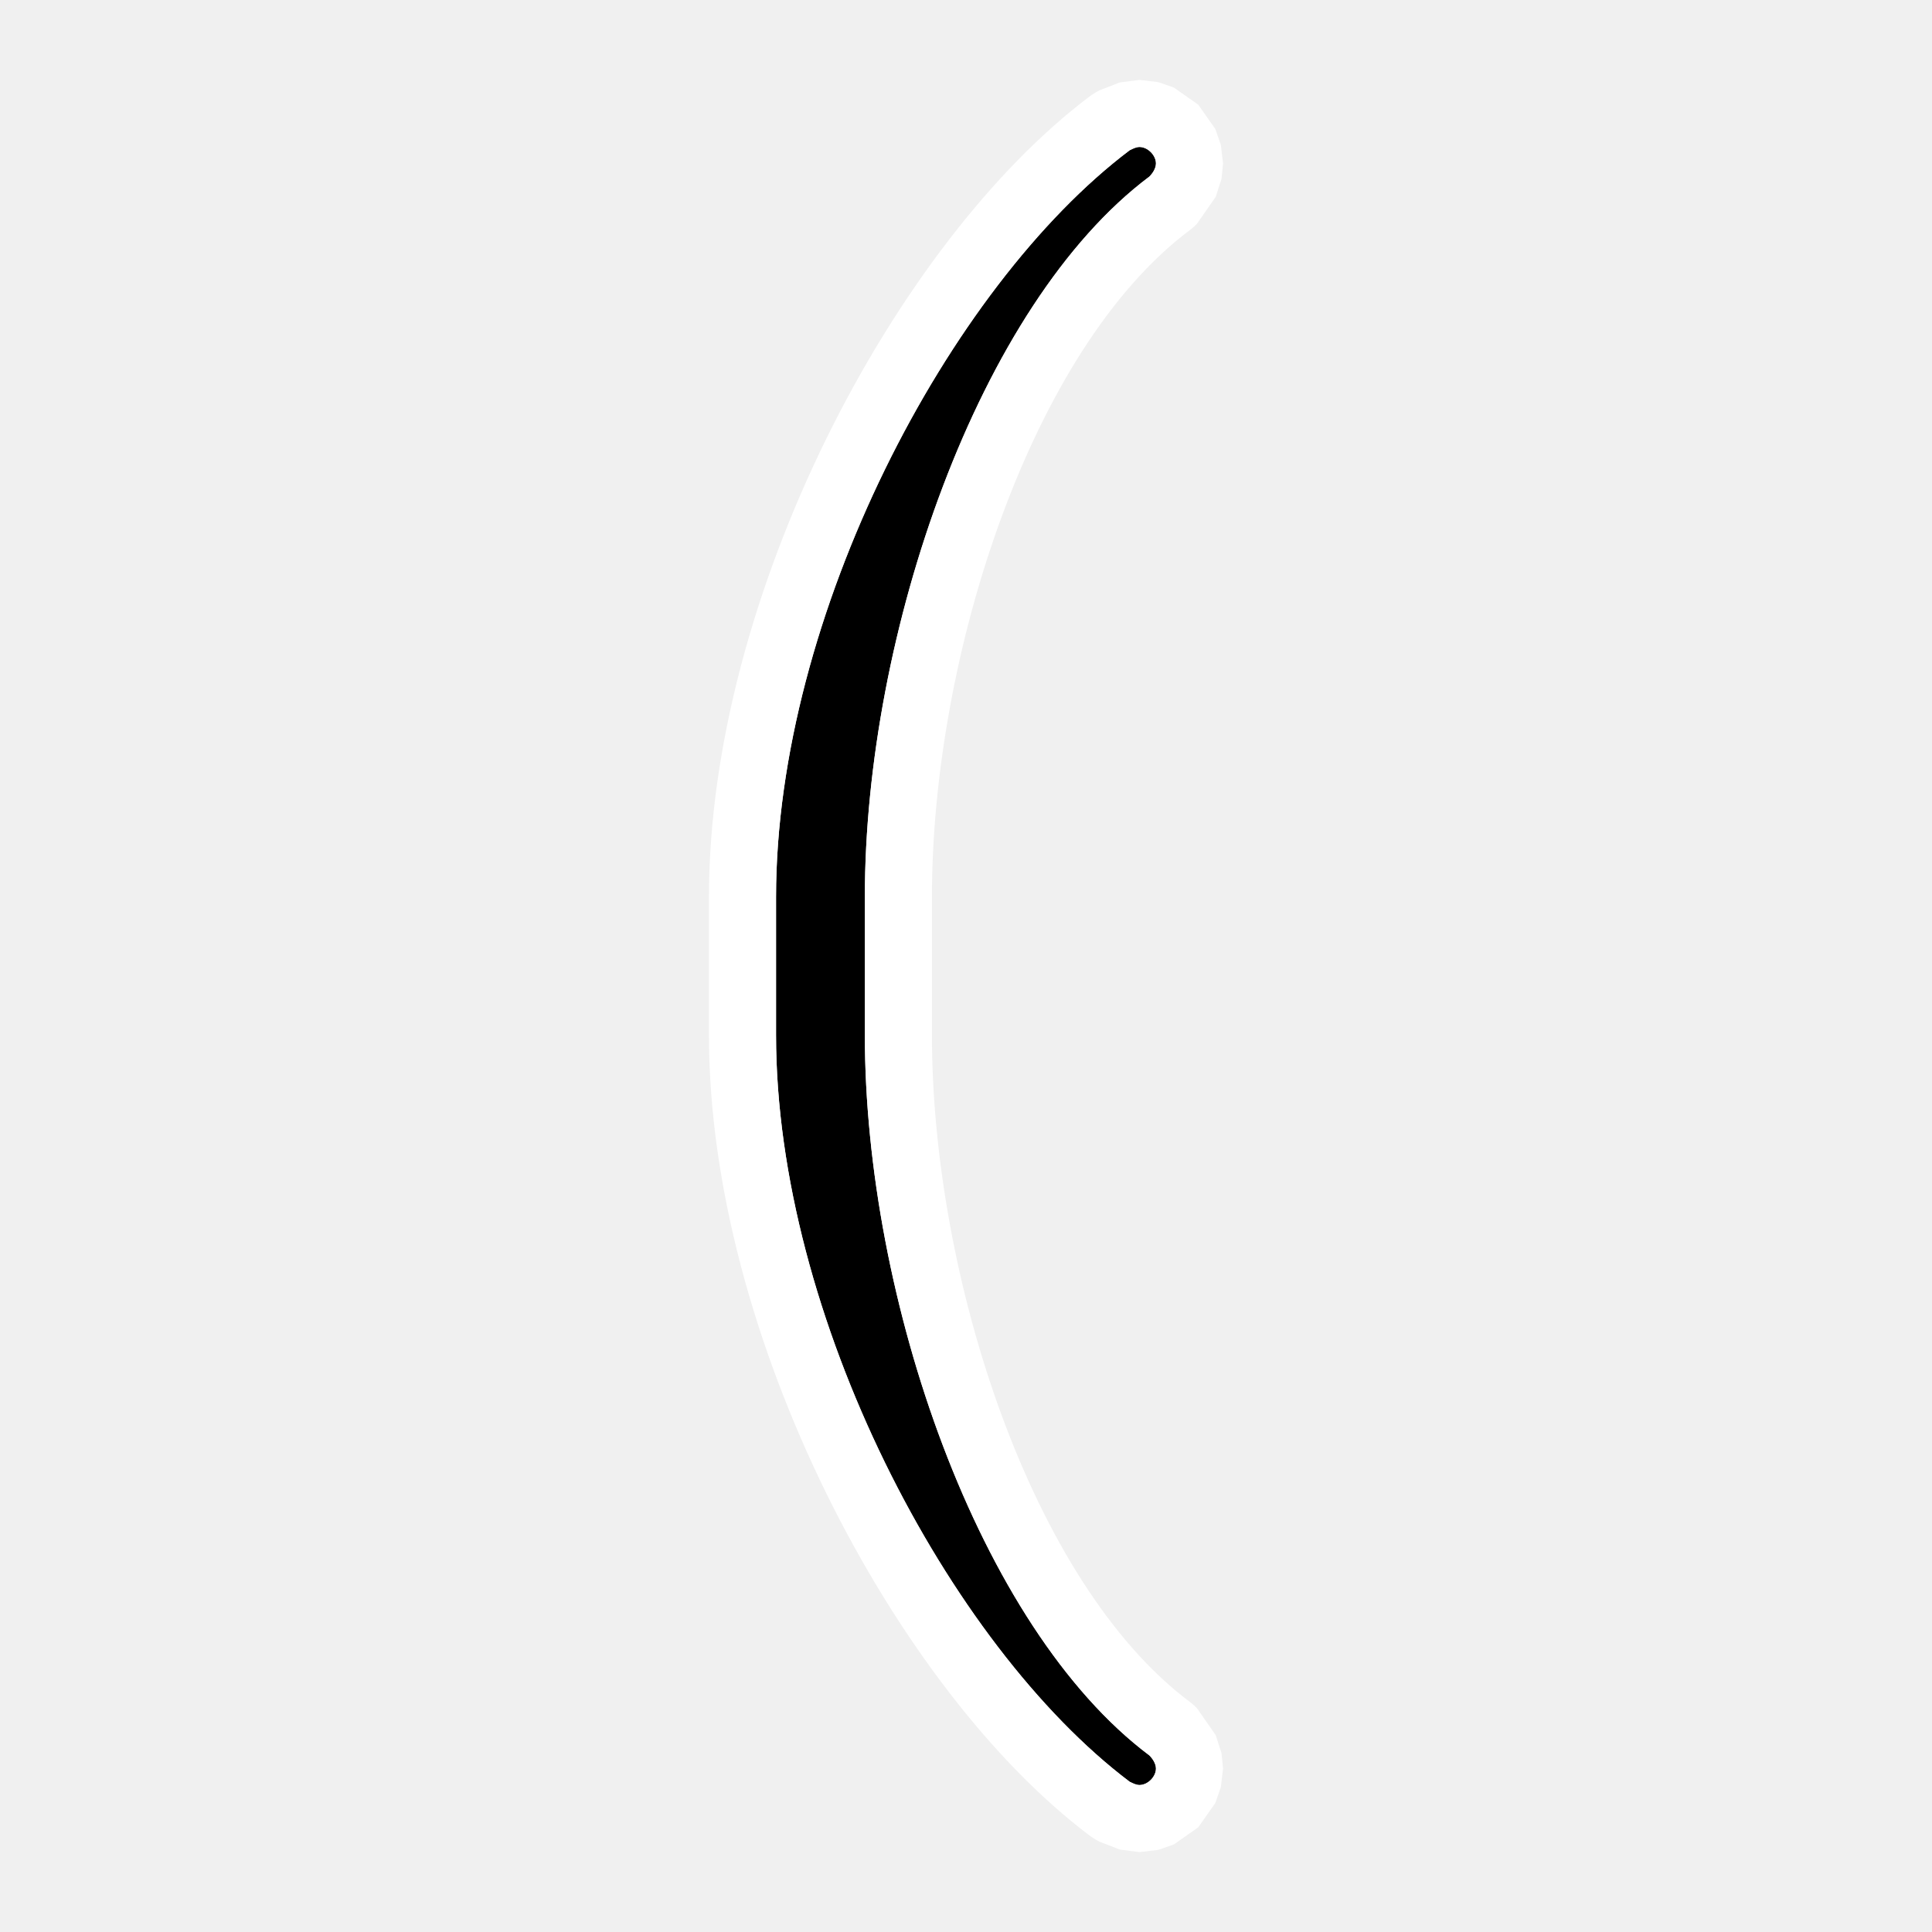
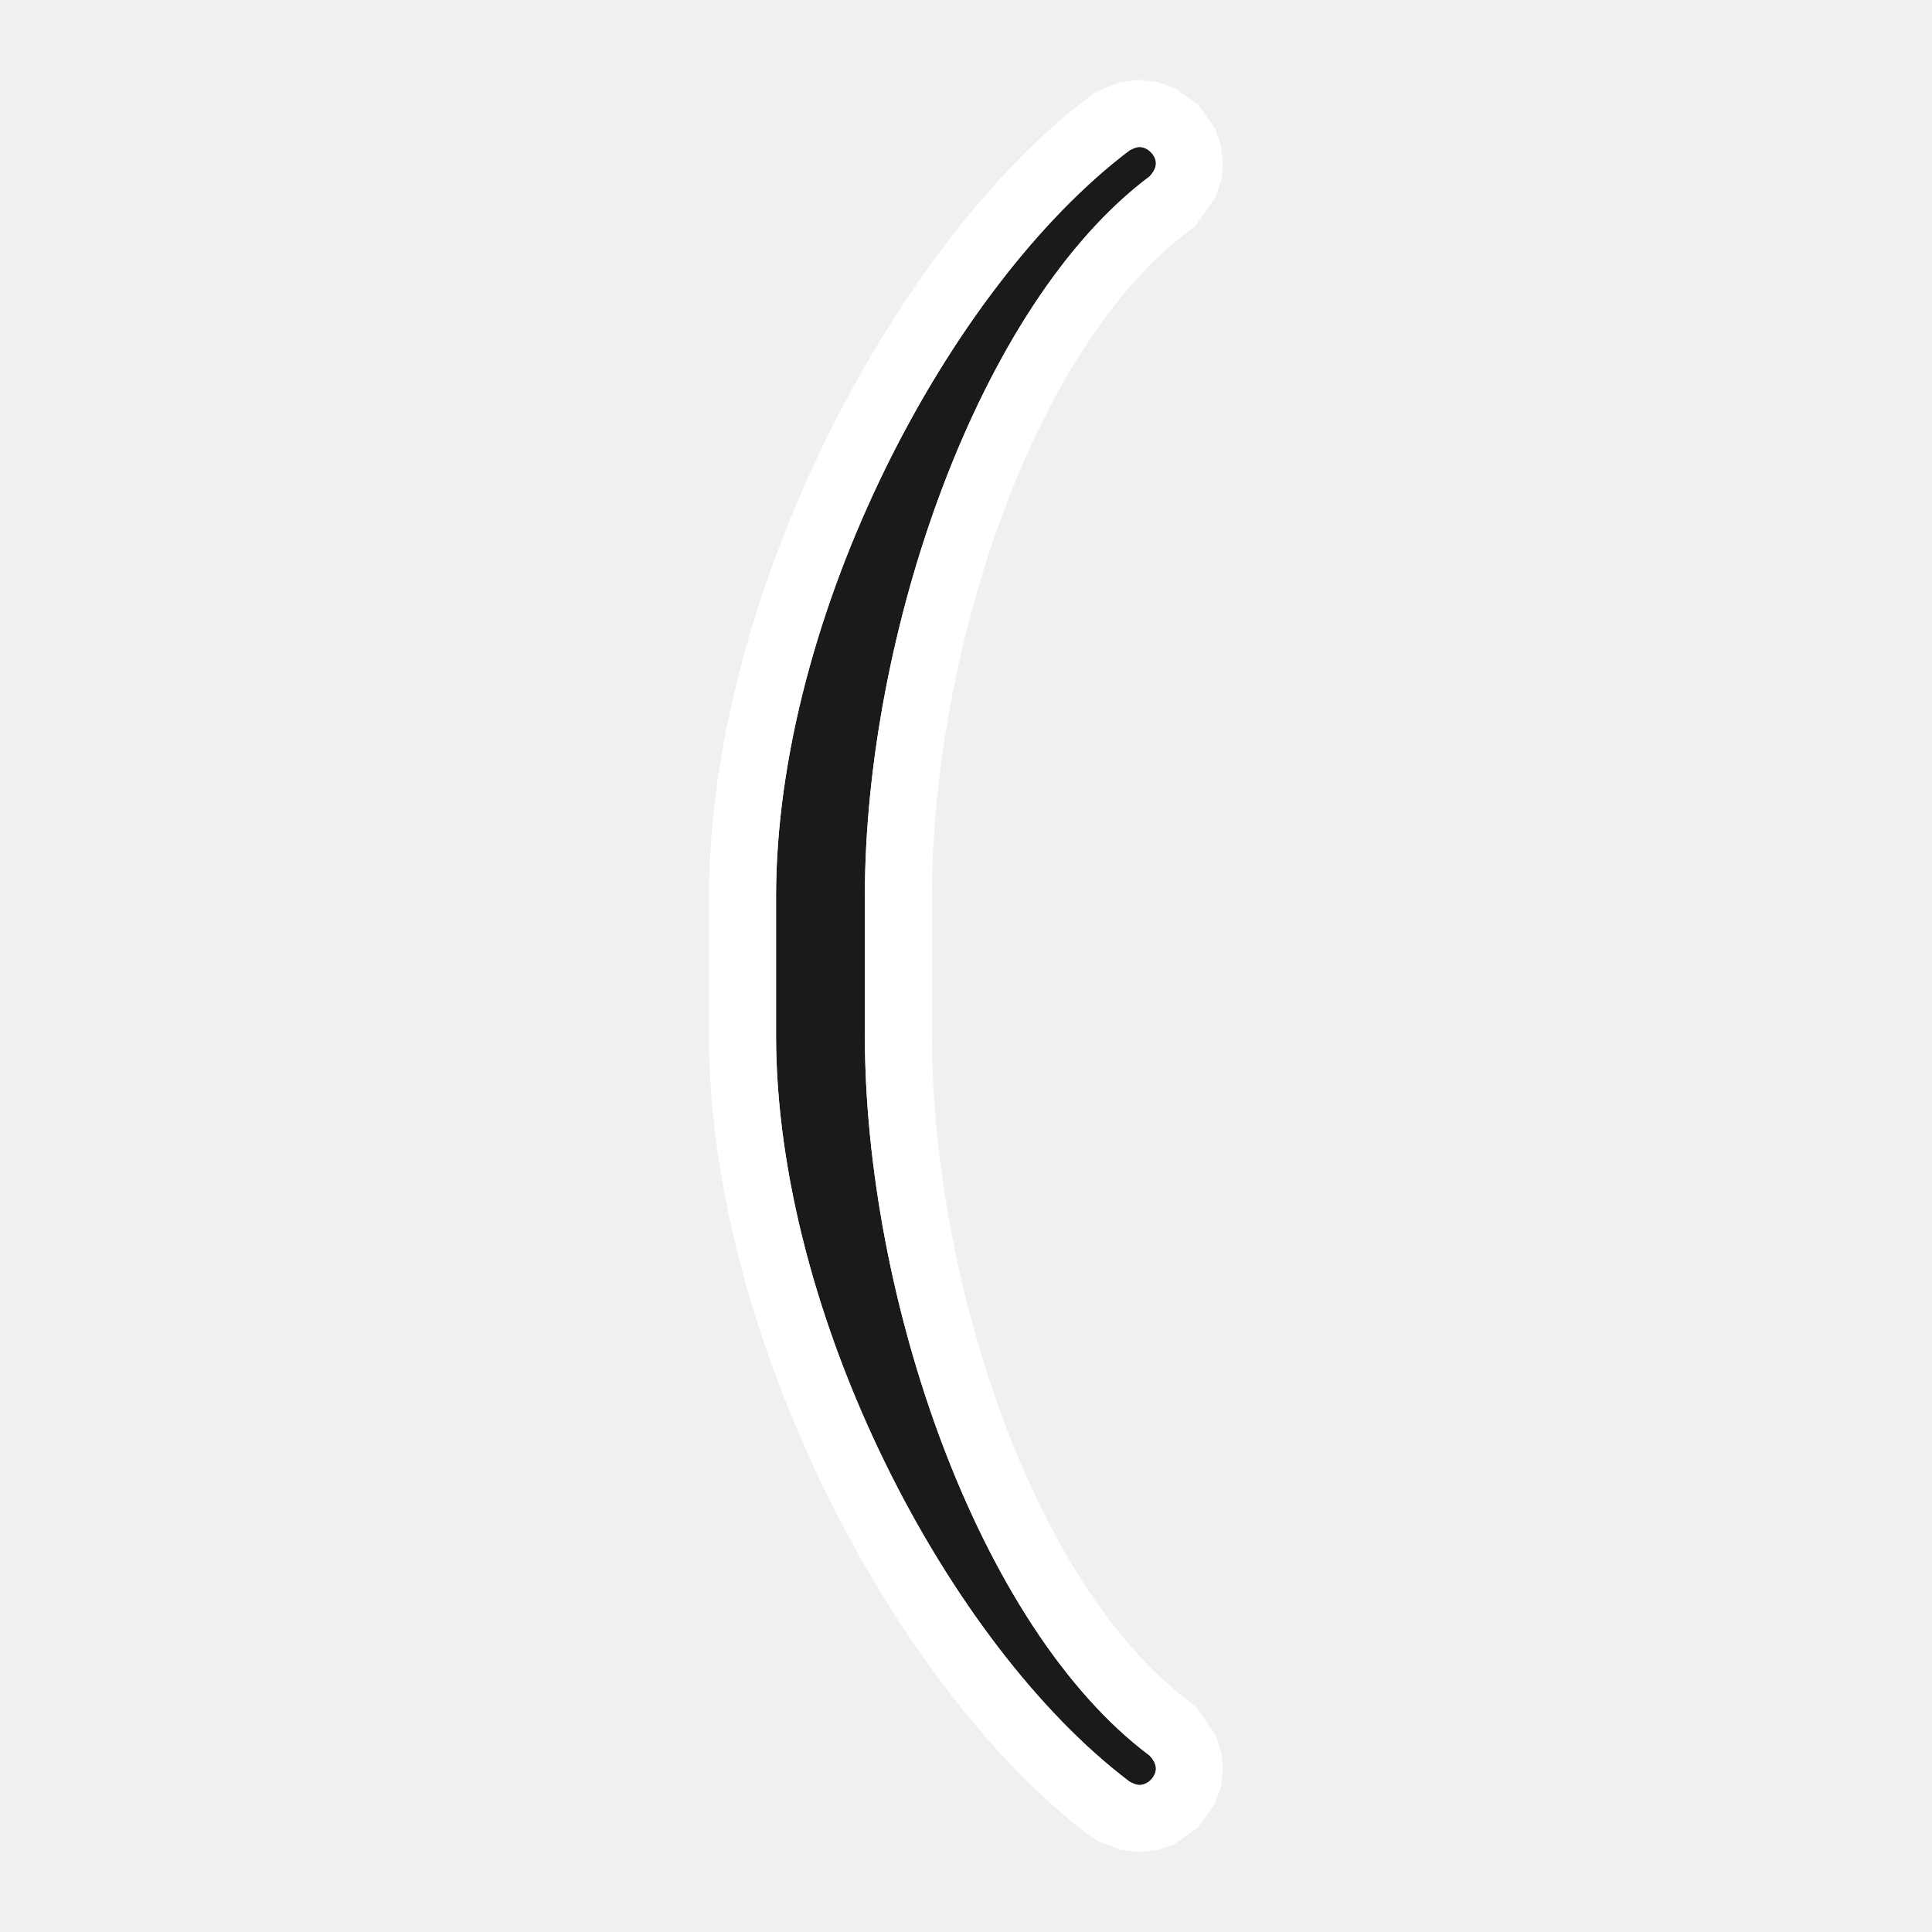
<svg xmlns="http://www.w3.org/2000/svg" width="100%" height="100%" viewBox="0 0 2400 2400" version="1.1" xml:space="preserve" style="fill-rule:evenodd;clip-rule:evenodd;stroke-linejoin:round;stroke-miterlimit:2;">
  <g transform="matrix(1.06358,0,0,1.06358,493.003,82.7423)">
-     <path d="M886.593,1987.85C886.593,1982.09 882.752,1976.33 878.91,1972.48C679.14,1822.66 546.6,1438.48 546.6,1131.14L546.6,969.792C546.6,662.454 679.14,278.281 878.91,128.453C882.752,124.611 886.593,118.849 886.593,113.086C886.593,103.482 876.989,93.878 867.385,93.878C863.543,93.878 859.701,95.798 855.86,97.719C644.564,257.151 442.873,641.324 442.873,969.792L442.873,1131.14C442.873,1459.61 644.564,1843.79 855.86,2003.22C859.701,2005.14 863.543,2007.06 867.385,2007.06C876.989,2007.06 886.593,1997.46 886.593,1987.85Z" style="fill-rule:nonzero;" />
+     <path d="M886.593,1987.85C886.593,1982.09 882.752,1976.33 878.91,1972.48C679.14,1822.66 546.6,1438.48 546.6,1131.14L546.6,969.792C546.6,662.454 679.14,278.281 878.91,128.453C882.752,124.611 886.593,118.849 886.593,113.086C886.593,103.482 876.989,93.878 867.385,93.878C863.543,93.878 859.701,95.798 855.86,97.719C644.564,257.151 442.873,641.324 442.873,969.792L442.873,1131.14C442.873,1459.61 644.564,1843.79 855.86,2003.22C859.701,2005.14 863.543,2007.06 867.385,2007.06C876.989,2007.06 886.593,1997.46 886.593,1987.85Z" style="fill:rgb(26,26,26);fill-rule:nonzero;" />
    <path d="M964.945,1987.85L962.383,2009.58L955.944,2028.04L935.994,2056.46L907.572,2076.41L889.116,2082.85L867.385,2085.41L844.567,2082.51L820.82,2073.3C816.547,2071.16 812.48,2068.64 808.667,2065.76C582.073,1894.79 364.522,1483.39 364.522,1131.14L364.522,969.792C364.522,617.542 582.073,206.15 808.667,35.175C812.48,32.298 816.547,29.775 820.82,27.639L844.567,18.422L867.385,15.526L889.116,18.088L907.572,24.527L935.994,44.477L955.944,72.899L962.383,91.355L964.945,113.086L963.174,131.059L956.427,152.073L934.313,183.856C931.691,186.478 928.887,188.91 925.921,191.134C741.563,329.403 624.952,686.165 624.952,969.792L624.952,1131.14C624.952,1414.77 741.563,1771.54 925.921,1909.8C928.887,1912.03 931.691,1914.46 934.313,1917.08L956.427,1948.86L963.174,1969.88L964.945,1987.85ZM886.593,1987.85C886.593,1982.09 882.752,1976.33 878.91,1972.48C679.14,1822.66 546.6,1438.48 546.6,1131.14L546.6,969.792C546.6,662.454 679.14,278.281 878.91,128.453C882.752,124.611 886.593,118.849 886.593,113.086C886.593,103.482 876.989,93.878 867.385,93.878C863.543,93.878 859.701,95.798 855.86,97.719C644.564,257.151 442.873,641.324 442.873,969.792L442.873,1131.14C442.873,1459.61 644.564,1843.79 855.86,2003.22C859.701,2005.14 863.543,2007.06 867.385,2007.06C876.989,2007.06 886.593,1997.46 886.593,1987.85Z" style="fill:white;" />
  </g>
</svg>
